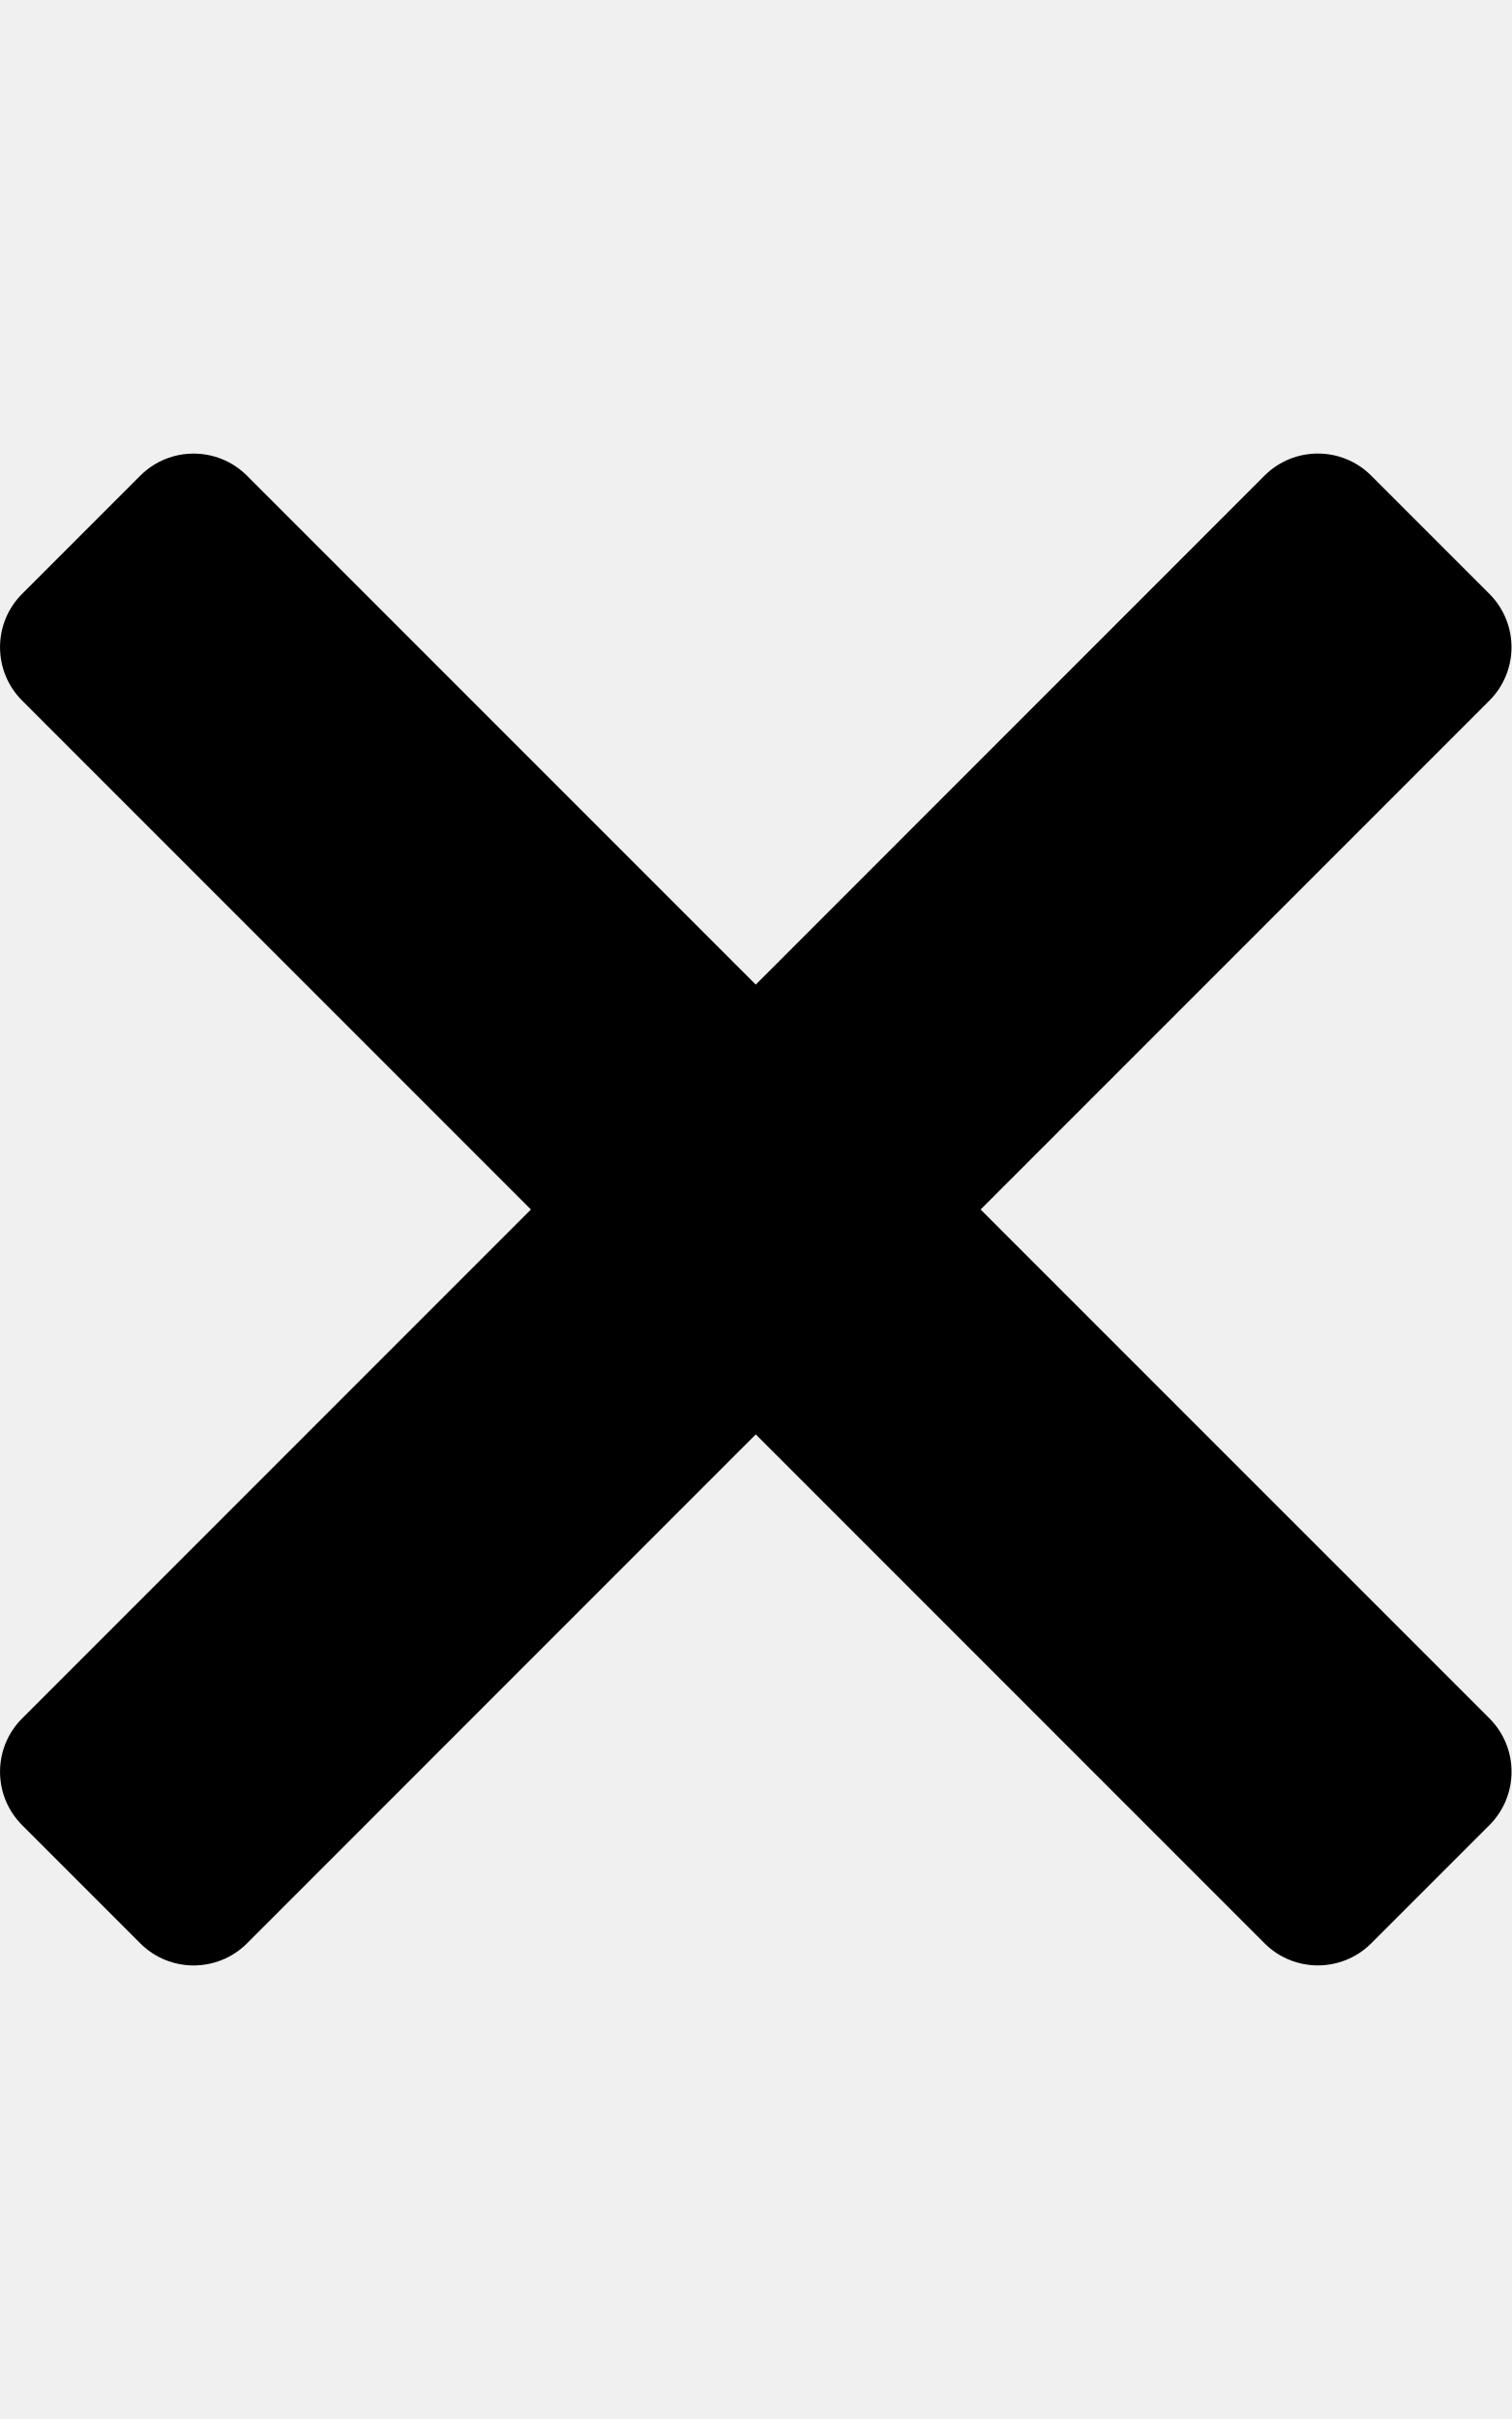
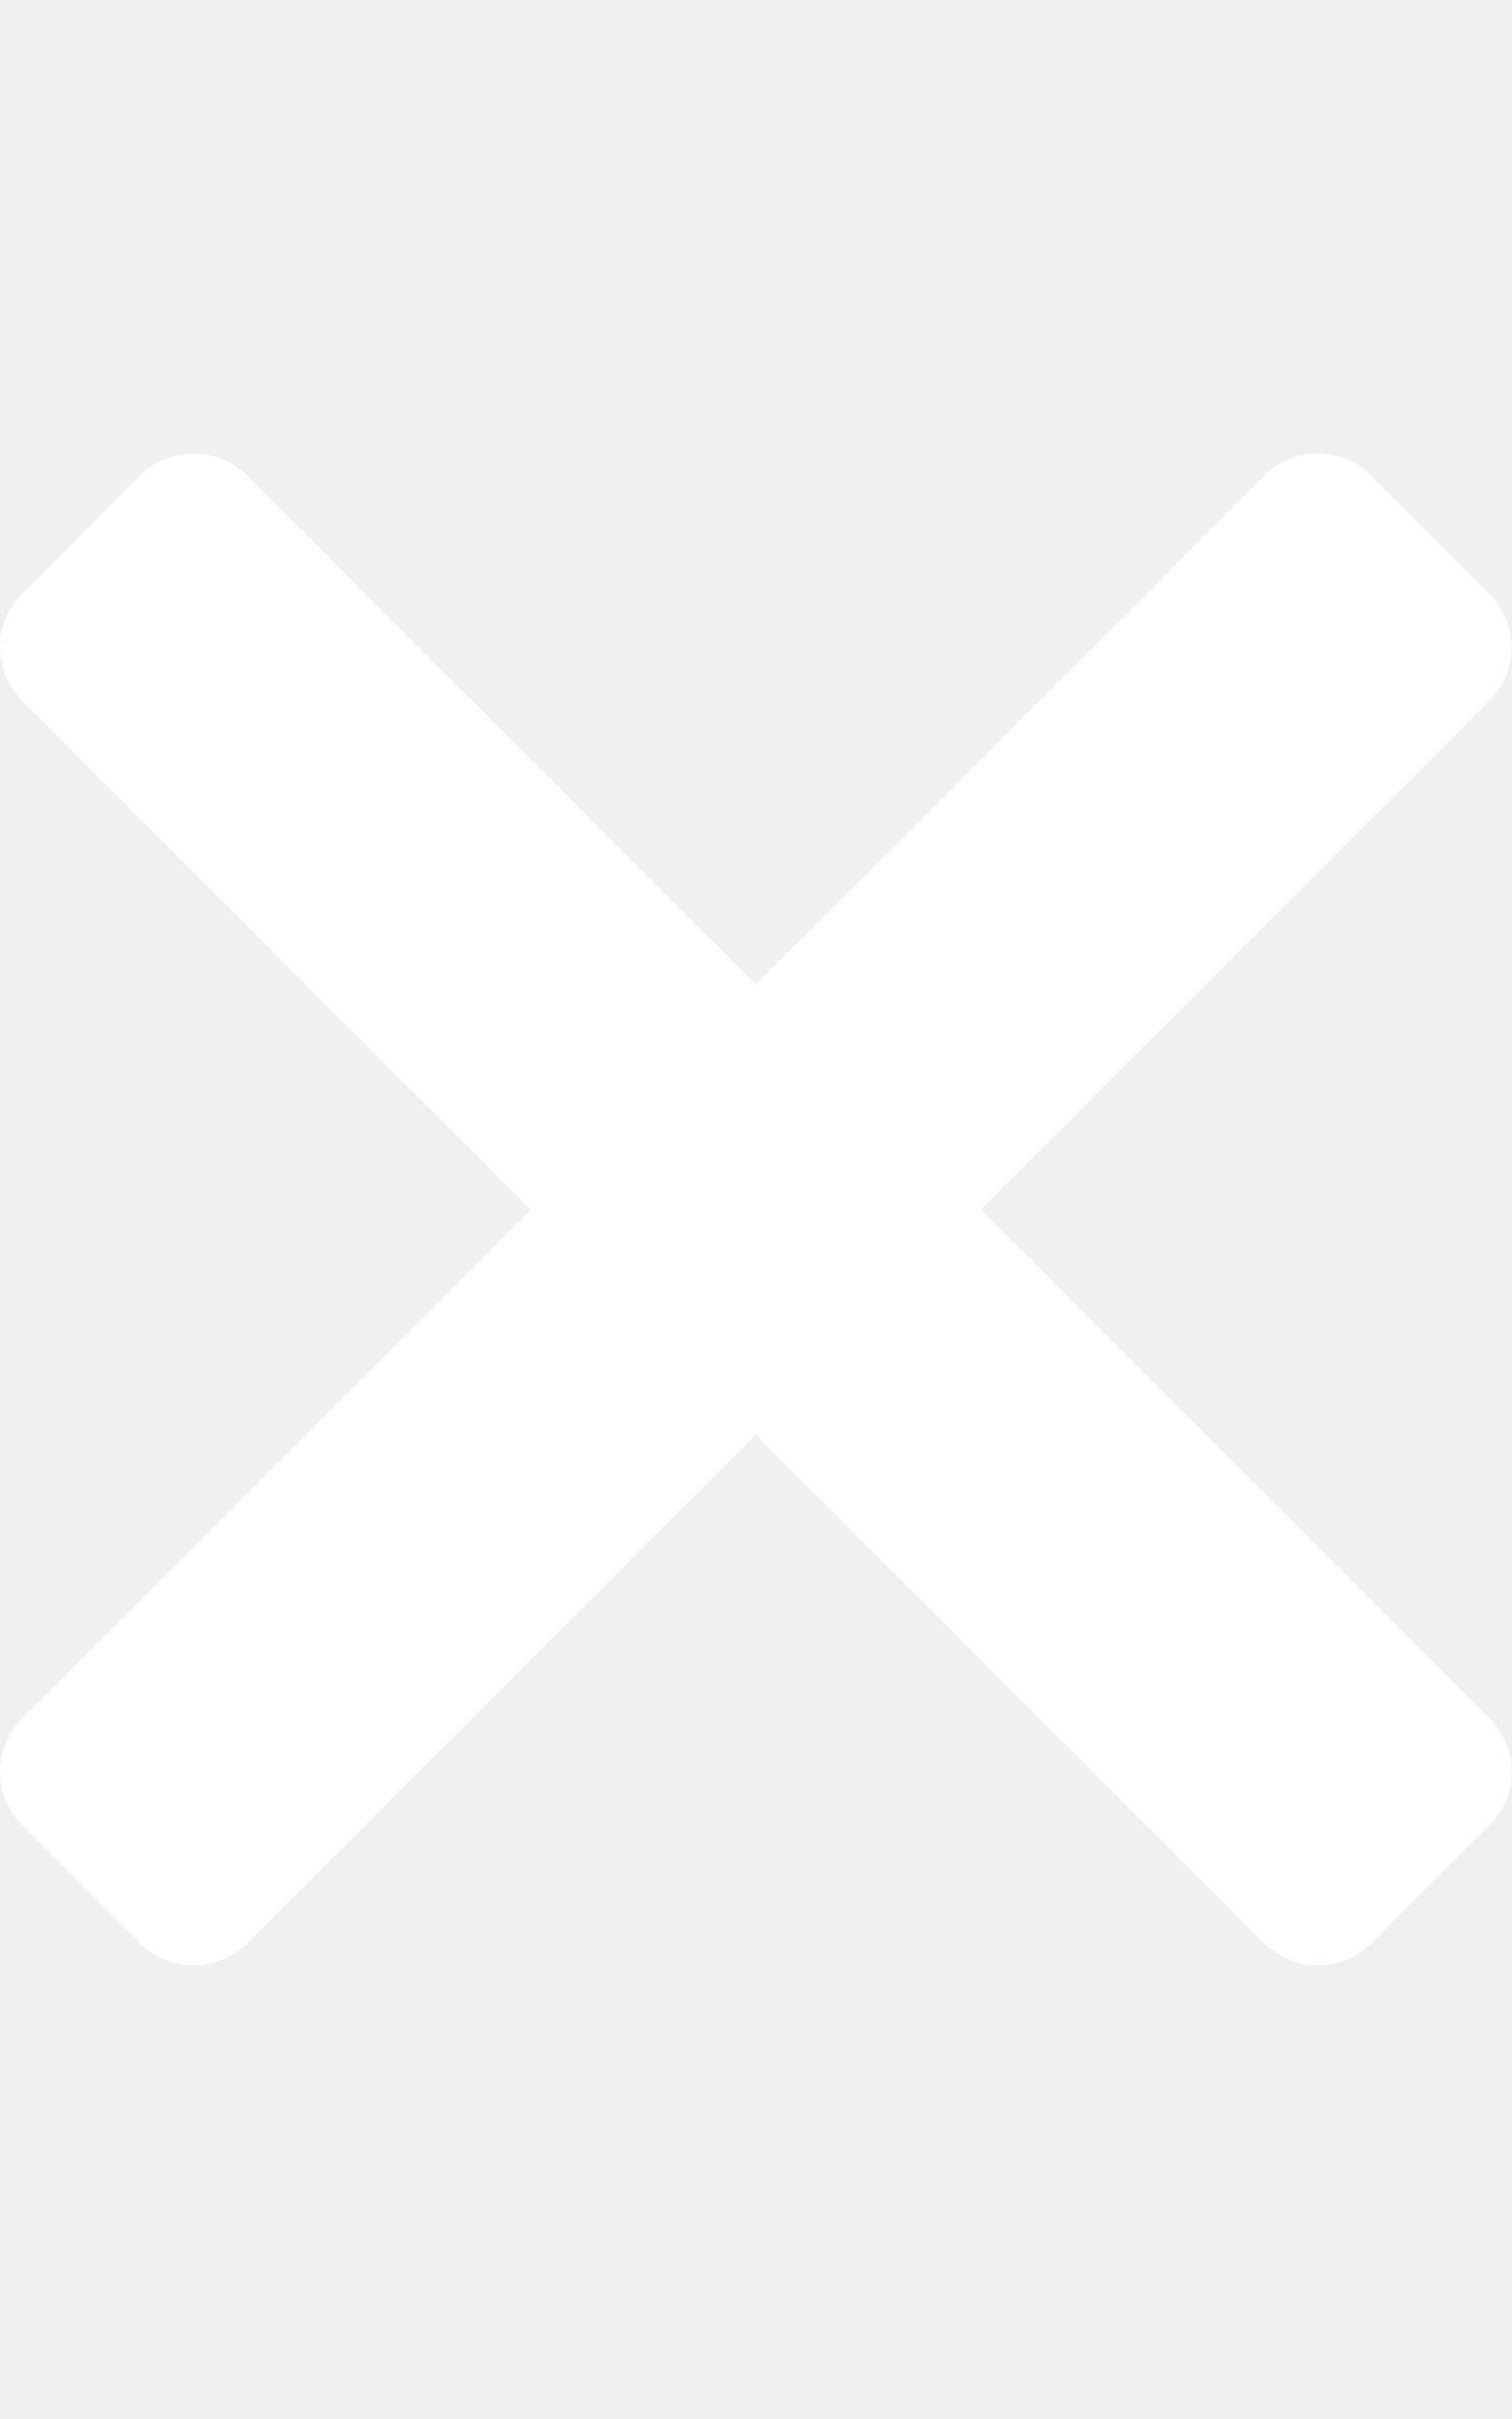
<svg xmlns="http://www.w3.org/2000/svg" aria-hidden="true" data-prefix="far" data-icon="times" class="svg-inline--fa fa-times fa-w-10" role="img" viewBox="0 0 320 512">
-   <path fill="currentColor" d="M207.6 256l107.72-107.72c6.23-6.23 6.23-16.34 0-22.58l-25.03-25.03c-6.23-6.23-16.34-6.23-22.58 0L160 208.4 52.28 100.68c-6.23-6.23-16.34-6.23-22.58 0L4.68 125.7c-6.23 6.23-6.23 16.34 0 22.58L112.4 256 4.68 363.72c-6.23 6.23-6.23 16.34 0 22.58l25.03 25.03c6.23 6.23 16.34 6.23 22.58 0L160 303.6l107.72 107.72c6.23 6.23 16.34 6.23 22.58 0l25.03-25.03c6.23-6.23 6.23-16.34 0-22.58L207.6 256z" />
+   <path fill="#fff" d="M207.6 256l107.72-107.72c6.23-6.23 6.23-16.34 0-22.58l-25.03-25.03c-6.23-6.23-16.34-6.23-22.58 0L160 208.4 52.28 100.68c-6.23-6.23-16.34-6.23-22.58 0L4.68 125.7c-6.23 6.23-6.23 16.34 0 22.58L112.4 256 4.68 363.72c-6.23 6.23-6.23 16.34 0 22.58l25.03 25.03c6.23 6.23 16.34 6.23 22.58 0L160 303.6l107.72 107.72c6.23 6.23 16.34 6.23 22.58 0l25.03-25.03c6.23-6.23 6.23-16.34 0-22.58L207.6 256z" />
</svg>
